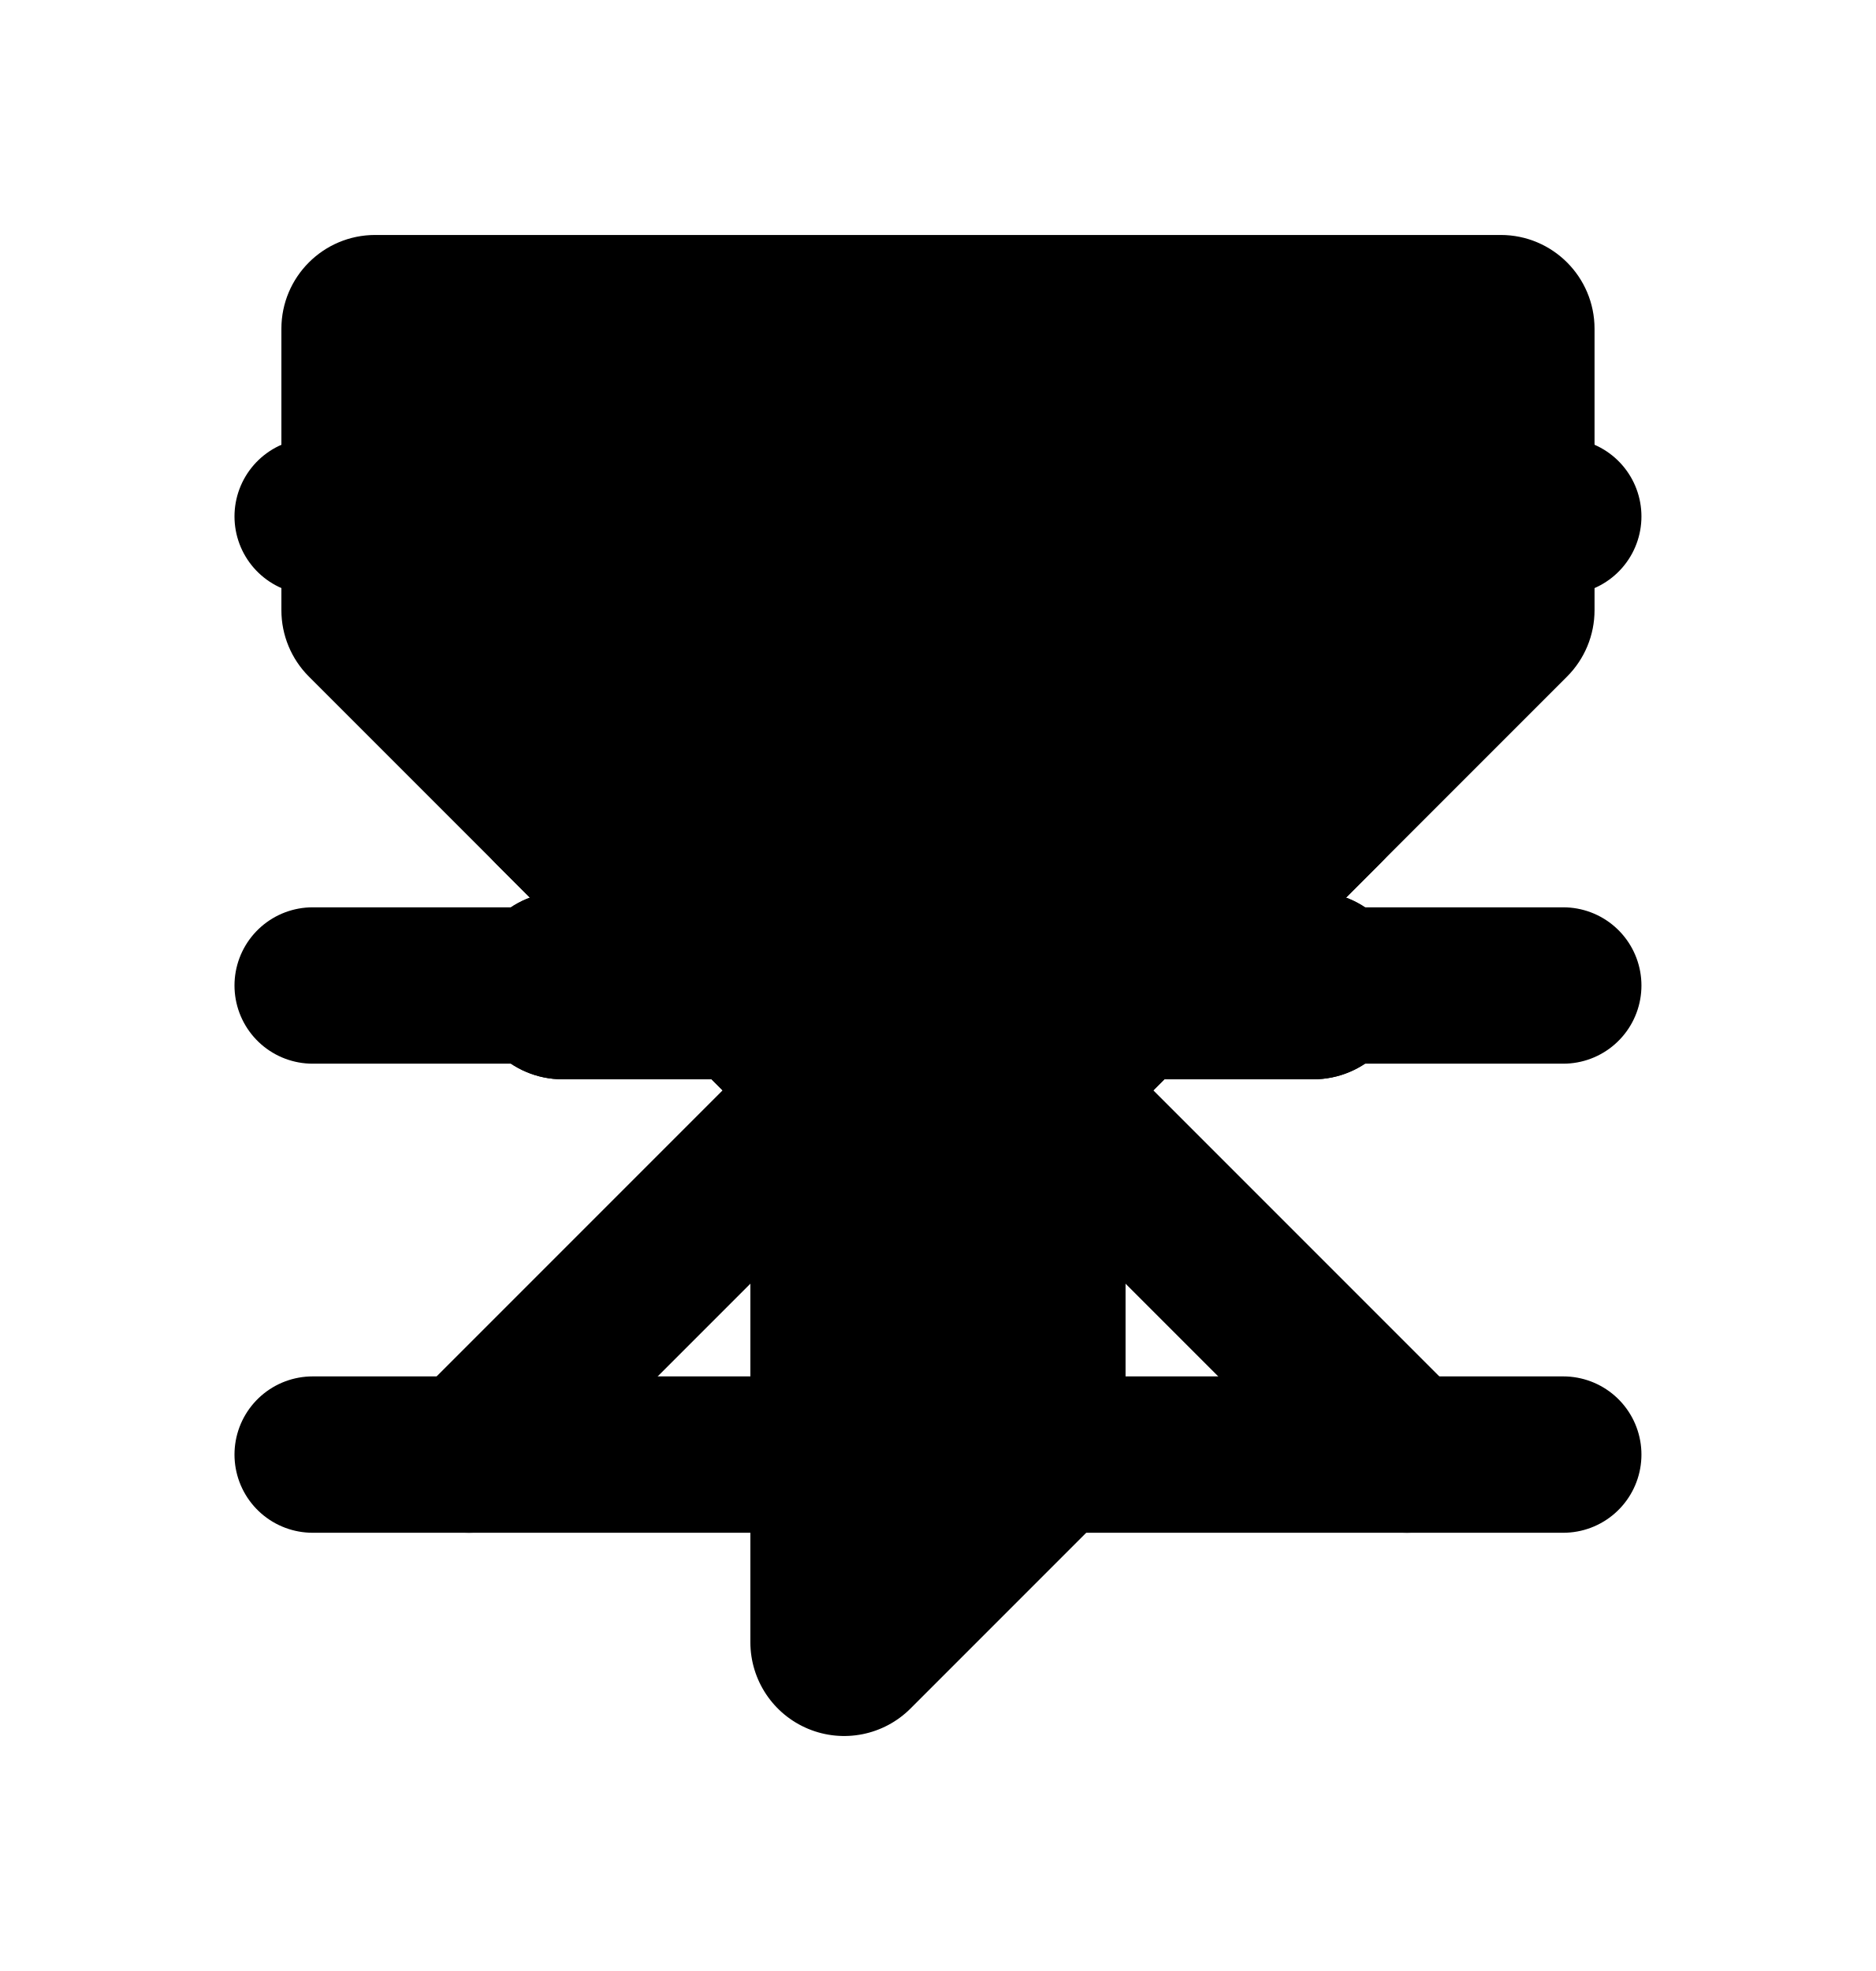
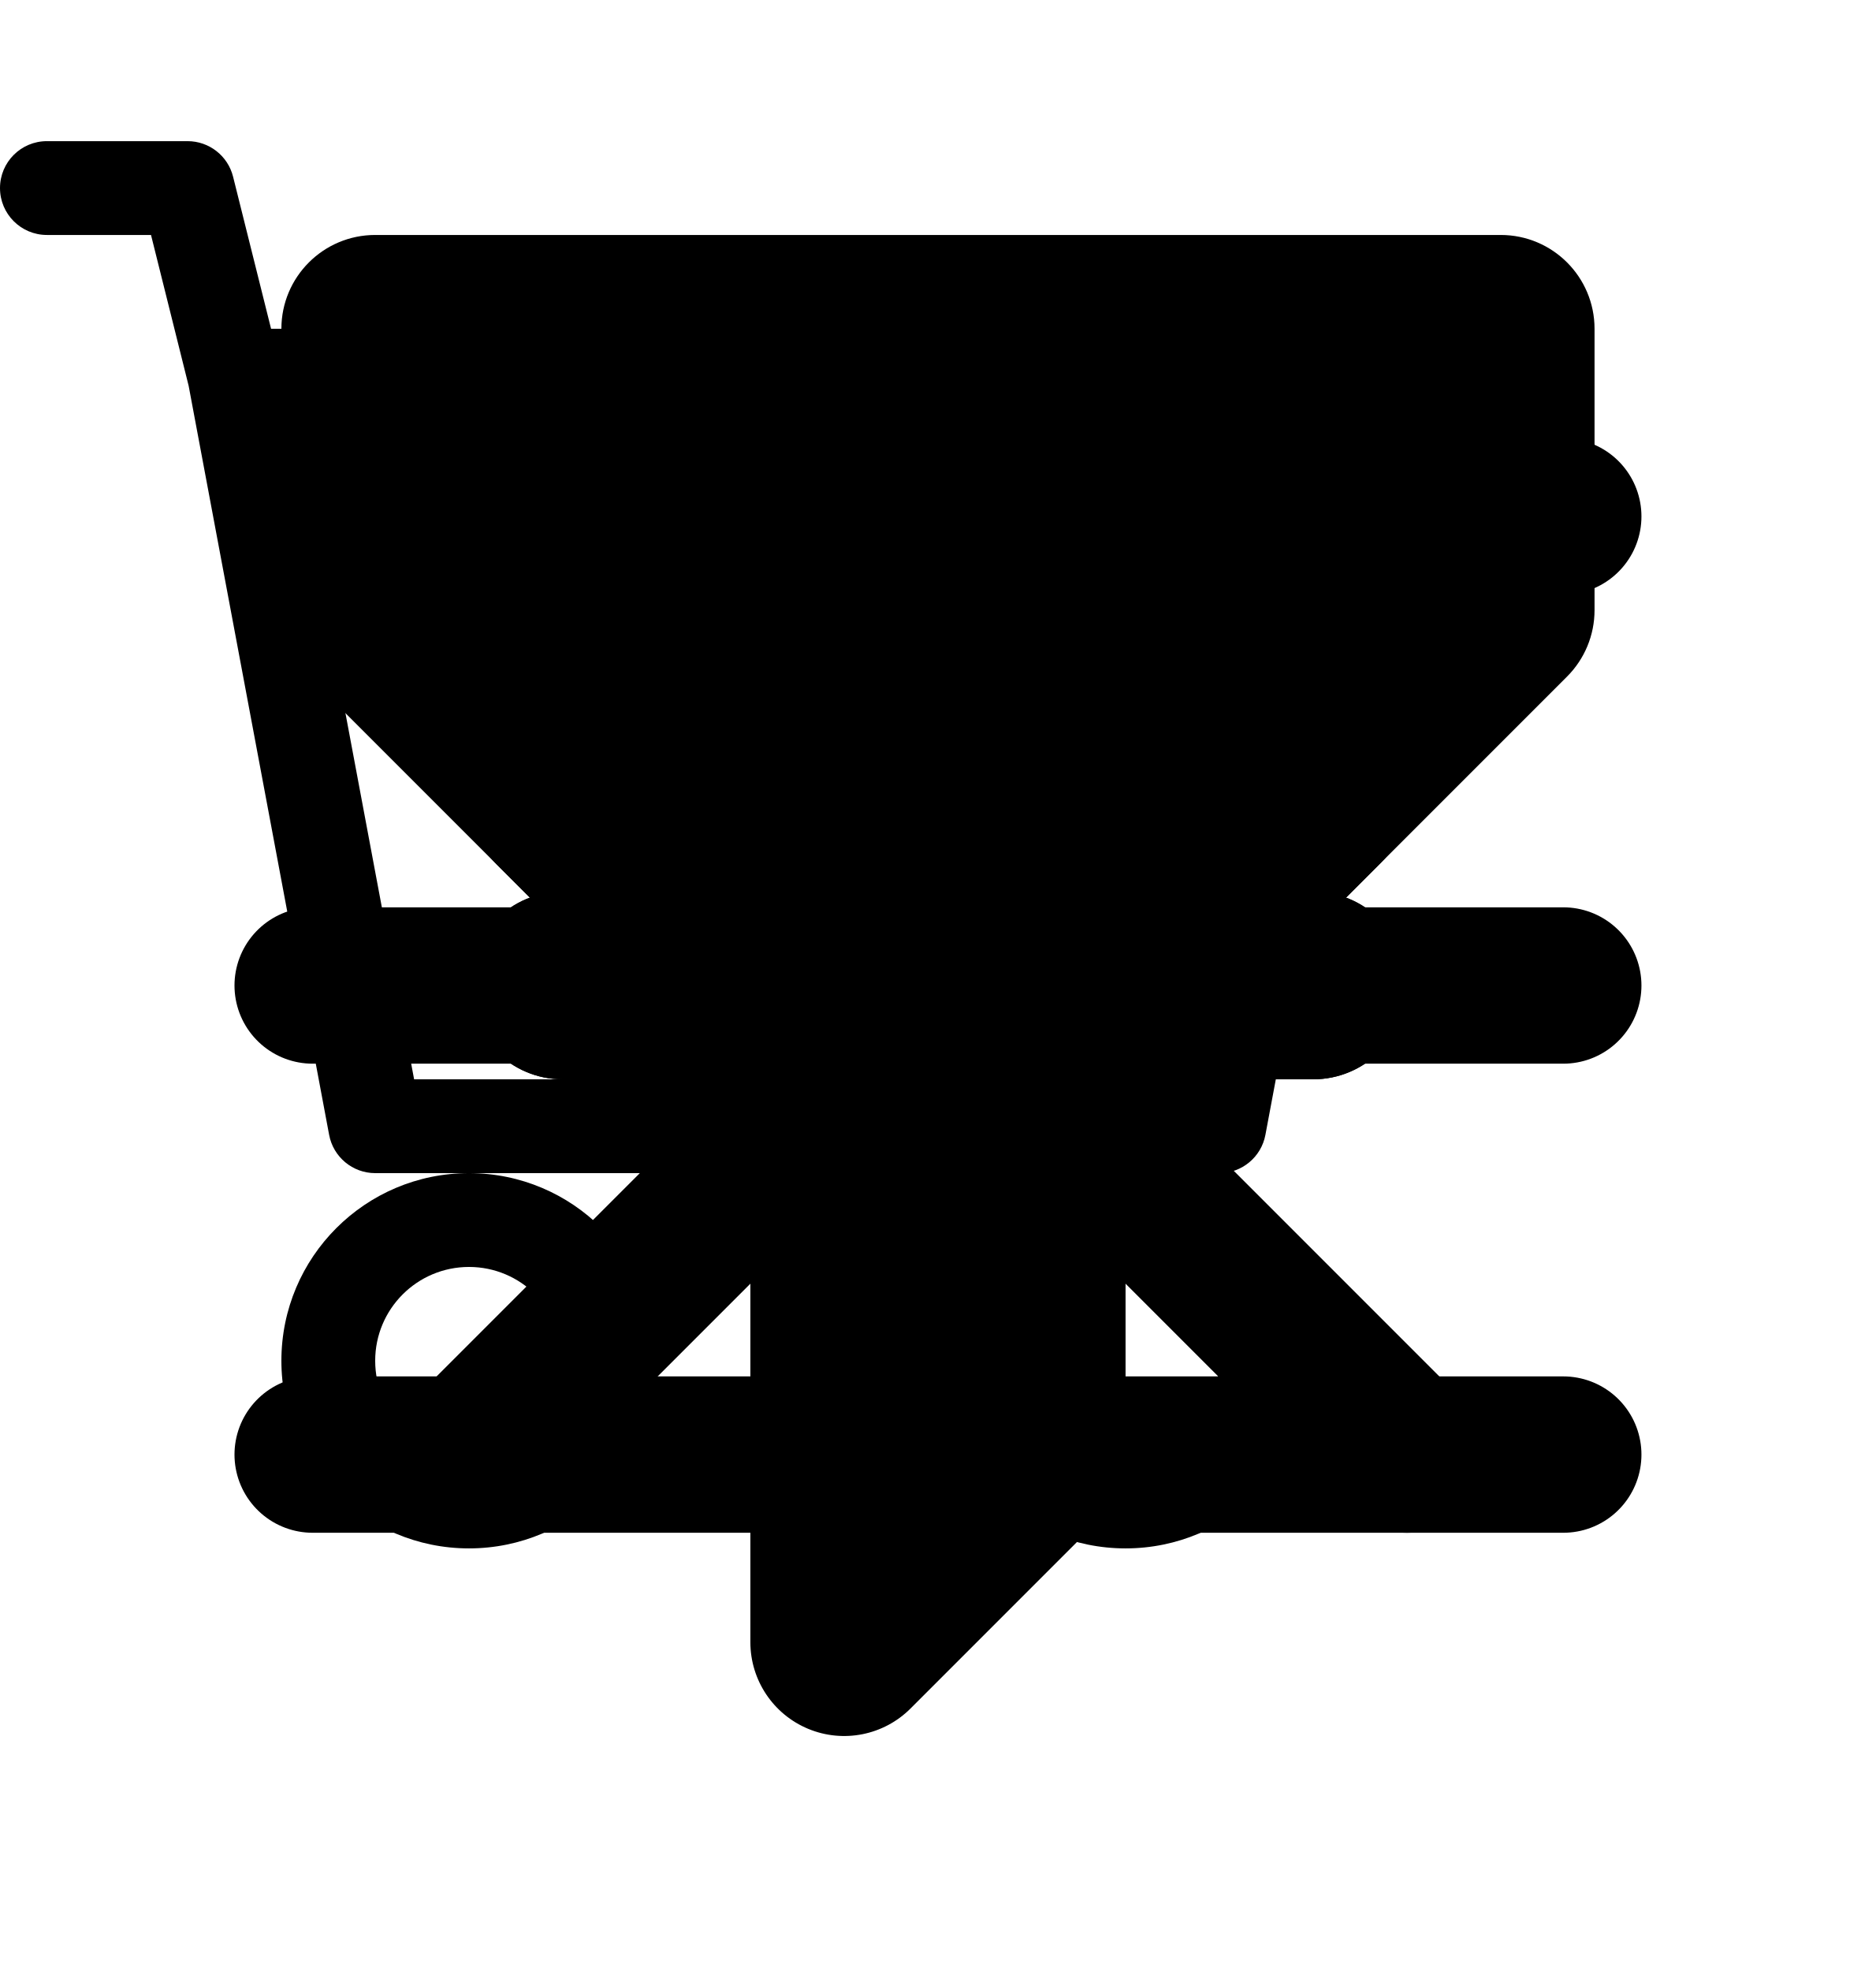
<svg xmlns="http://www.w3.org/2000/svg" version="1.1">
  <svg id="menu" viewBox="0 0 24 24" fill="none" stroke="currentColor" stroke-width="2">
    <path stroke-linecap="round" stroke-linejoin="round" d="M4 6h16M4 12h16M4 18h16" />
  </svg>
  <svg id="x" viewBox="0 0 24 24" fill="none" stroke="currentColor" stroke-width="2">
    <path stroke-linecap="round" stroke-linejoin="round" d="M6 18L18 6M6 6l12 12" />
  </svg>
  <svg id="plus" viewBox="0 0 20 20" fill="currentColor">
    <path fill-rule="evenodd" clip-rule="evenodd" d="M10 5a1 1 0 011 1v3h3a1 1 0 110 2h-3v3a1 1 0 11-2 0v-3H6a1 1 0 110-2h3V6a1 1 0                  011-1z" />
  </svg>
  <svg id="minus" viewBox="0 0 20 20" fill="currentColor">
    <path fill-rule="evenodd" clip-rule="evenodd" d="M5 10a1 1 0 011-1h8a1 1 0 110 2H6a1 1 0 01-1-1z" />
  </svg>
  <svg id="chevron" viewBox="0 0 20 20" fill="currentColor">
    <path fill-rule="evenodd" clip-rule="evenodd" d="M5.293 7.293a1 1 0 011.414 0L10 10.586l3.293-3.293a1 1 0 111.414 1.414l-4 4a1 1 0                  01-1.414 0l-4-4a1 1 0 010-1.414z" />
  </svg>
  <svg id="filter" viewBox="0 0 20 20" fill="currentColor">
    <path fill-rule="evenodd" clip-rule="evenodd" d="M3 3a1 1 0 011-1h12a1 1 0 011 1v3a1 1 0 01-.293.707L12 11.414V15a1 1 0                  01-.293.707l-2 2A1 1 0 018 17v-5.586L3.293 6.707A1 1 0 013 6V3z" />
  </svg>
+   <svg id="cart-plus" viewBox="0 0 20 20" fill="currentColor">
+     <path d="M9 5.5a.5.5 0 0 0-1 0V7H6.5a.5.5 0 0 0 0 1H8v1.5a.5.5 0 0 0 1                  0V8h1.5a.5.5 0 0 0 0-1H9V5.5z" />
+     <path d="M.5 1a.5.5 0 0 0 0 1h1.11l.401 1.607 1.498 7.985A.5.5 0 0 0 4                  12h1a2 2 0 1 0 0 4 2 2 0 0 0 0-4h7a2 2 0 1 0 0 4 2 2 0 0 0                  0-4h1a.5.5 0 0 0 .491-.408l1.5-8A.5.5 0 0 0 14.5                  3H2.89l-.405-1.621A.5.5 0 0 0 2 1H.5zm3.915 10L3.102                  4h10.796l-1.313 7h-8.17zM6 14a1 1 0 1 1-2 0 1 1 0 0 1 2 0zm7                  0a1 1 0 1 1-2 0 1 1 0 0 1 2 0z" />
+   </svg>
</svg>
